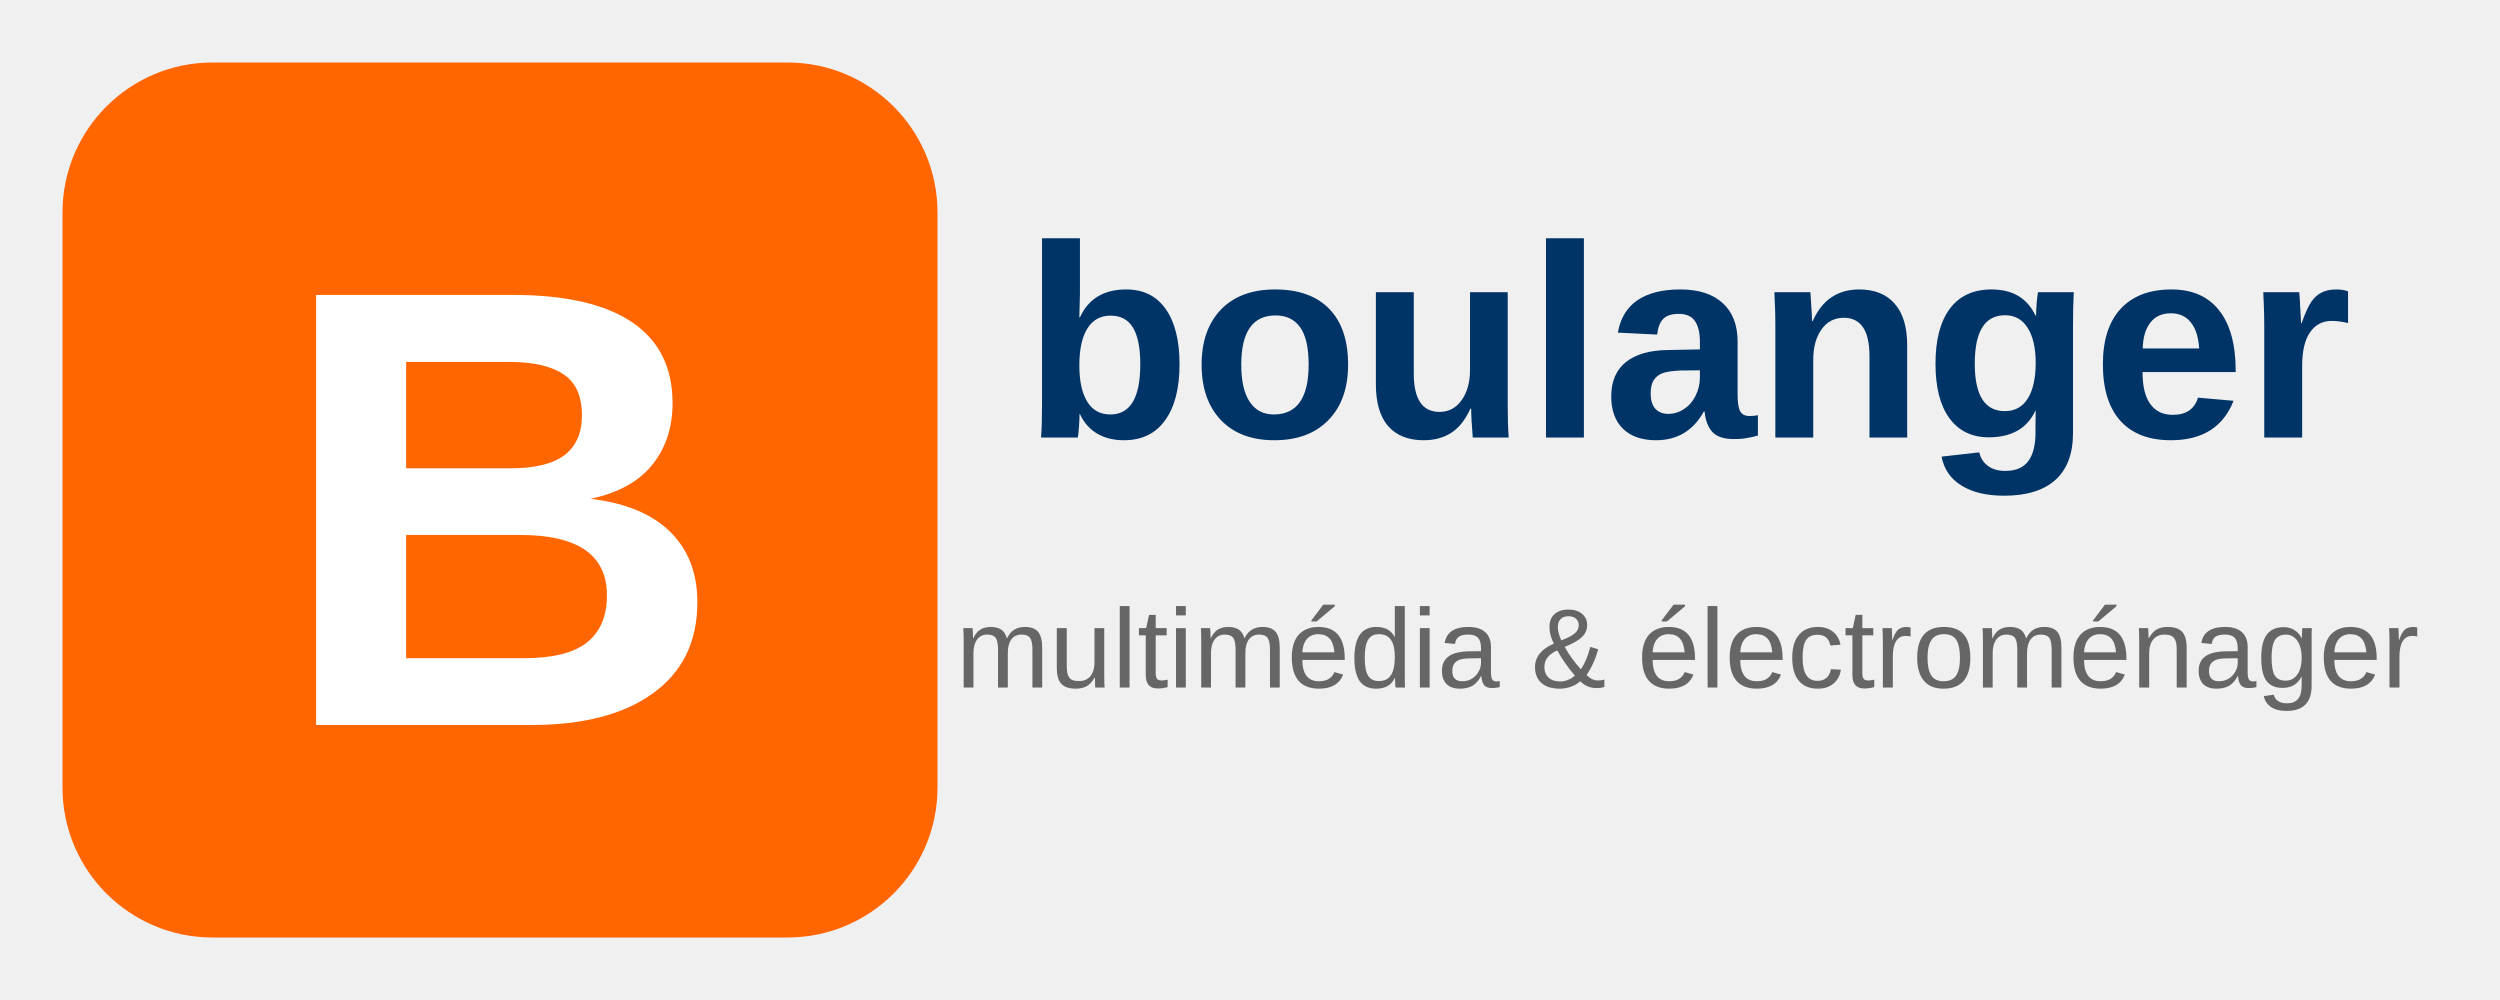
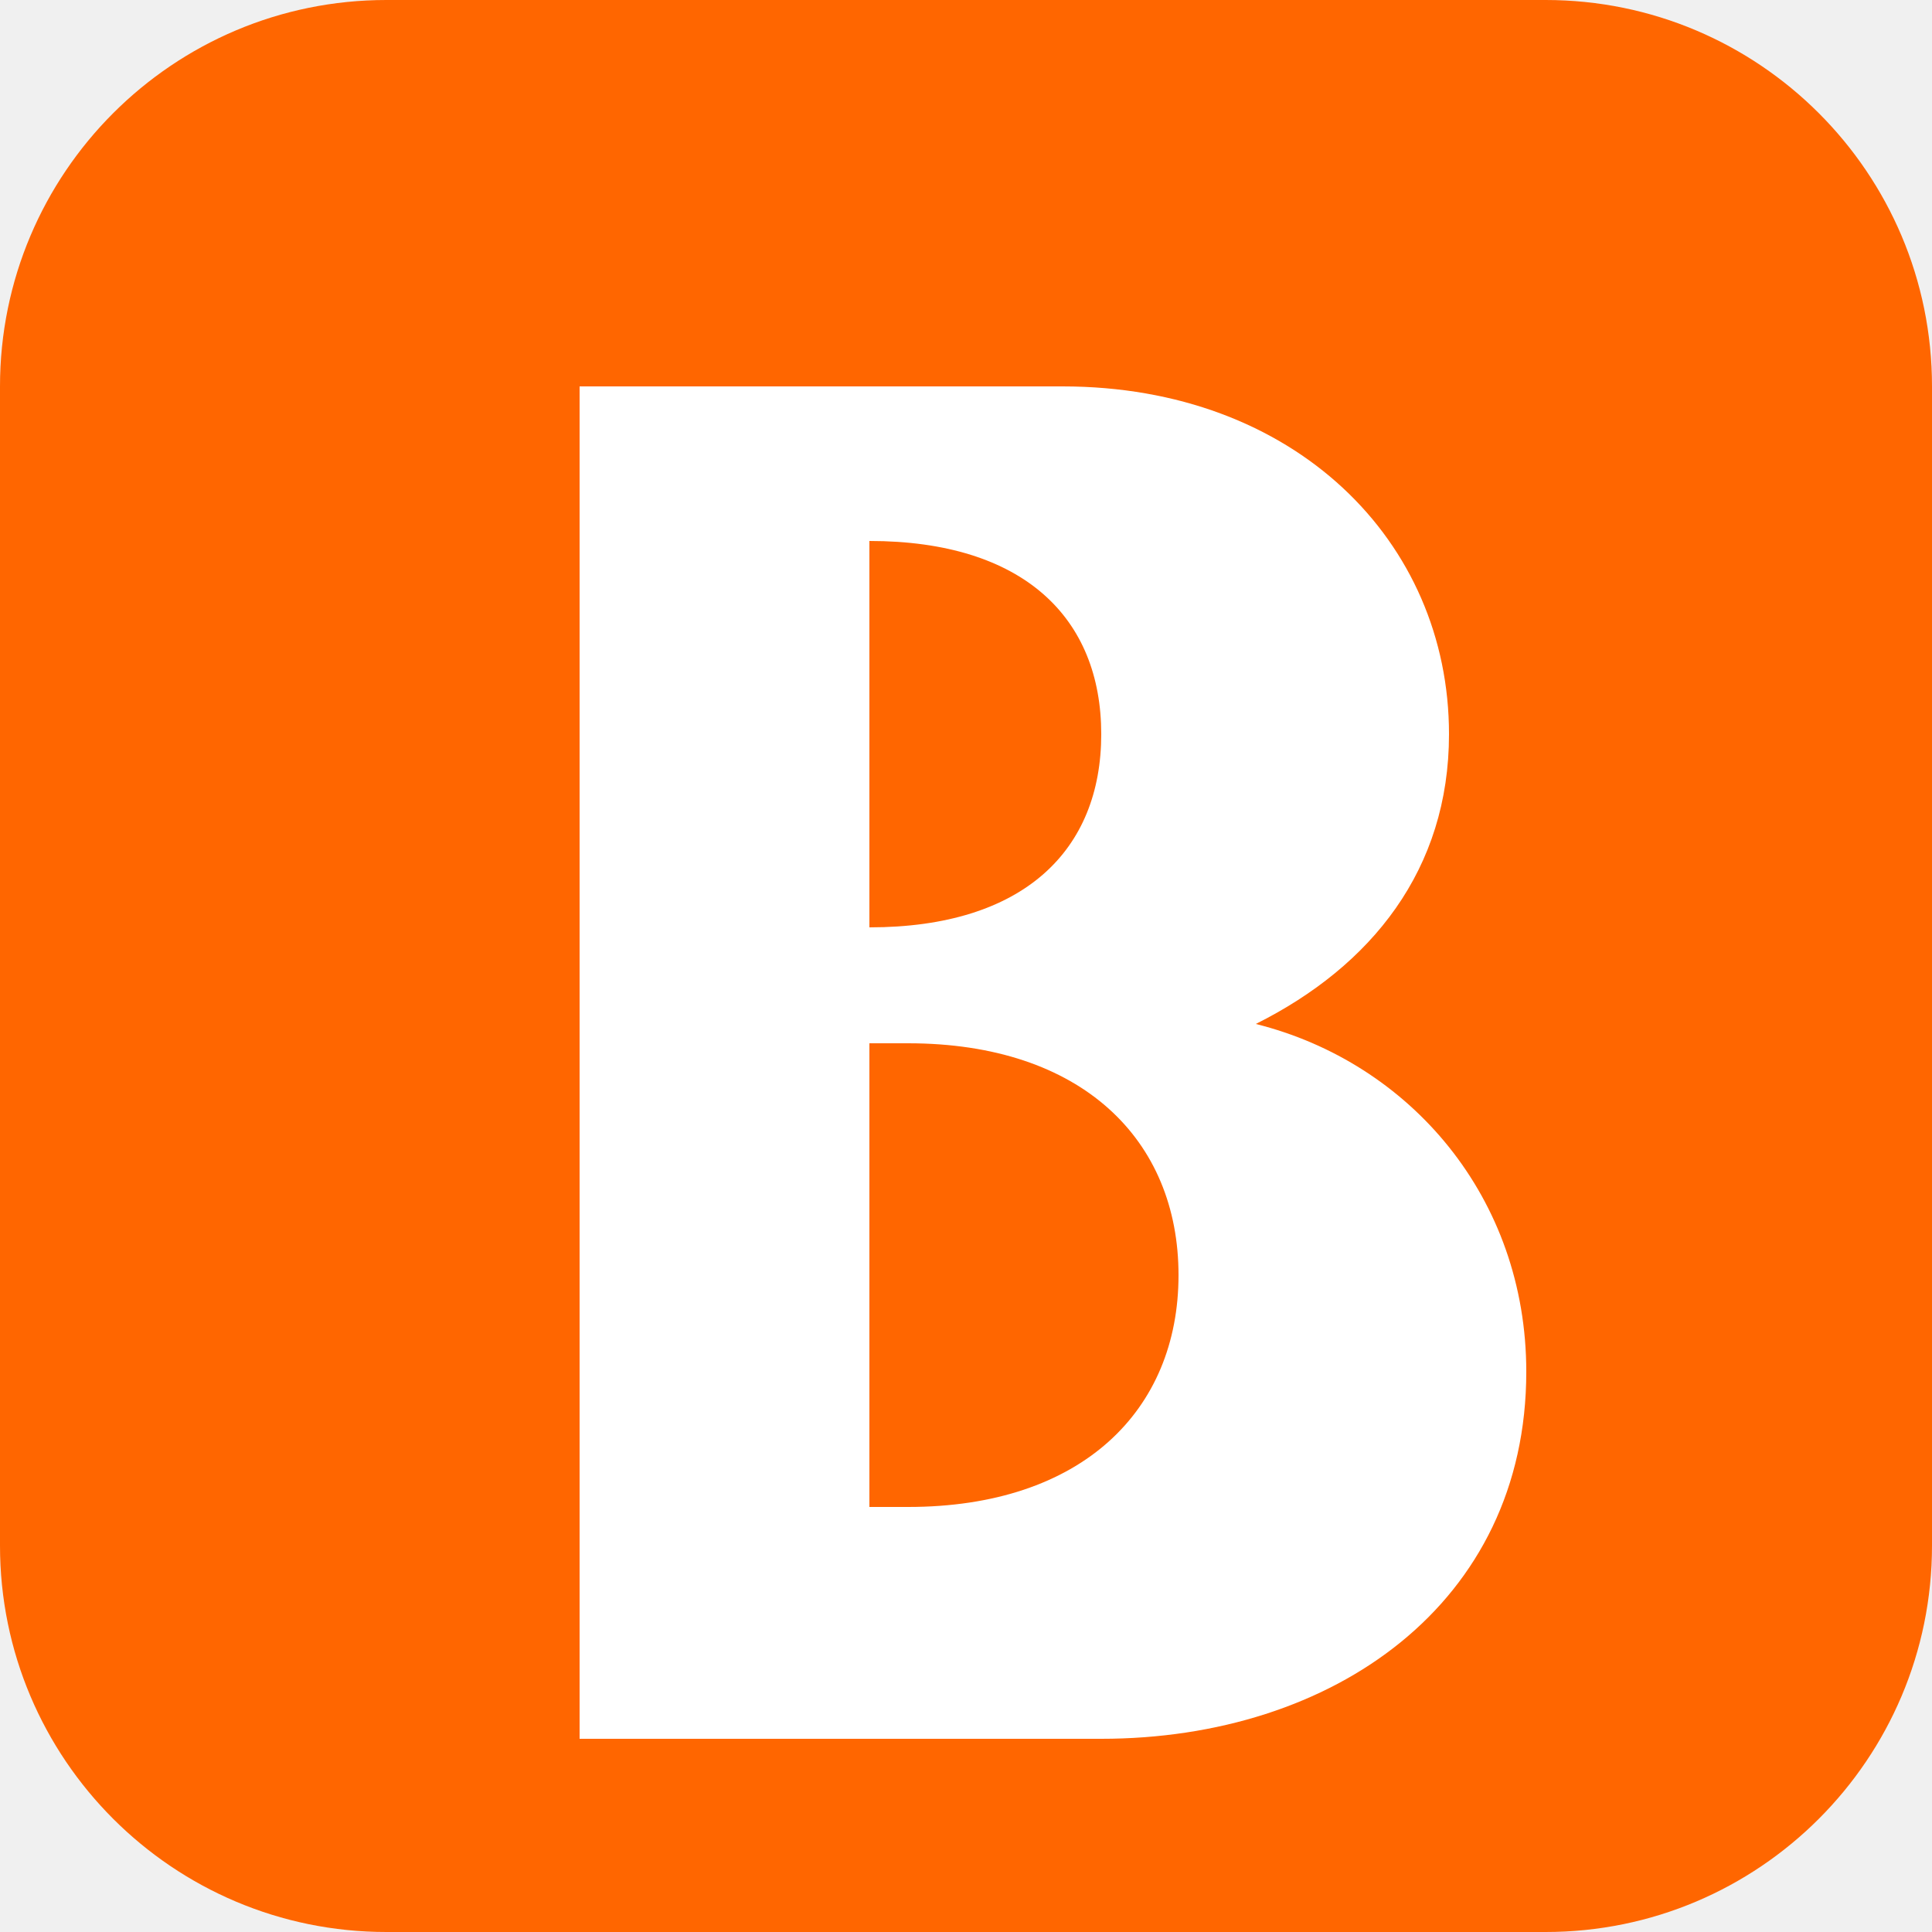
- <svg xmlns="http://www.w3.org/2000/svg" viewBox="0 0 200 80">
-   <rect x="5" y="5" width="70" height="70" fill="#FF6600" rx="12" />
-   <text x="40" y="58" font-family="Arial Black, Arial, sans-serif" font-size="50" font-weight="900" fill="white" text-anchor="middle">B</text>
-   <text x="135" y="35" font-family="Arial, sans-serif" font-size="22" font-weight="bold" fill="#003366" text-anchor="middle">boulanger</text>
-   <text x="135" y="55" font-family="Arial, sans-serif" font-size="9" fill="#666666" text-anchor="middle">multimédia &amp; électroménager</text>
+ <svg xmlns="http://www.w3.org/2000/svg" viewBox="0 0 100 100">
+   <rect width="100" height="100" fill="#FF6600" rx="20" ry="20" />
+   <path fill="white" d="M30 20h25c12 0 20 8 20 18 0 7-4 12-10 15 8 2 14 9 14 18 0 12-10 19-22 19H30V20zm15 28c8 0 12-4 12-10s-4-10-12-10H45v20h0zm2 30c9 0 14-5 14-12s-5-12-14-12H45v24h2z" />
</svg>
